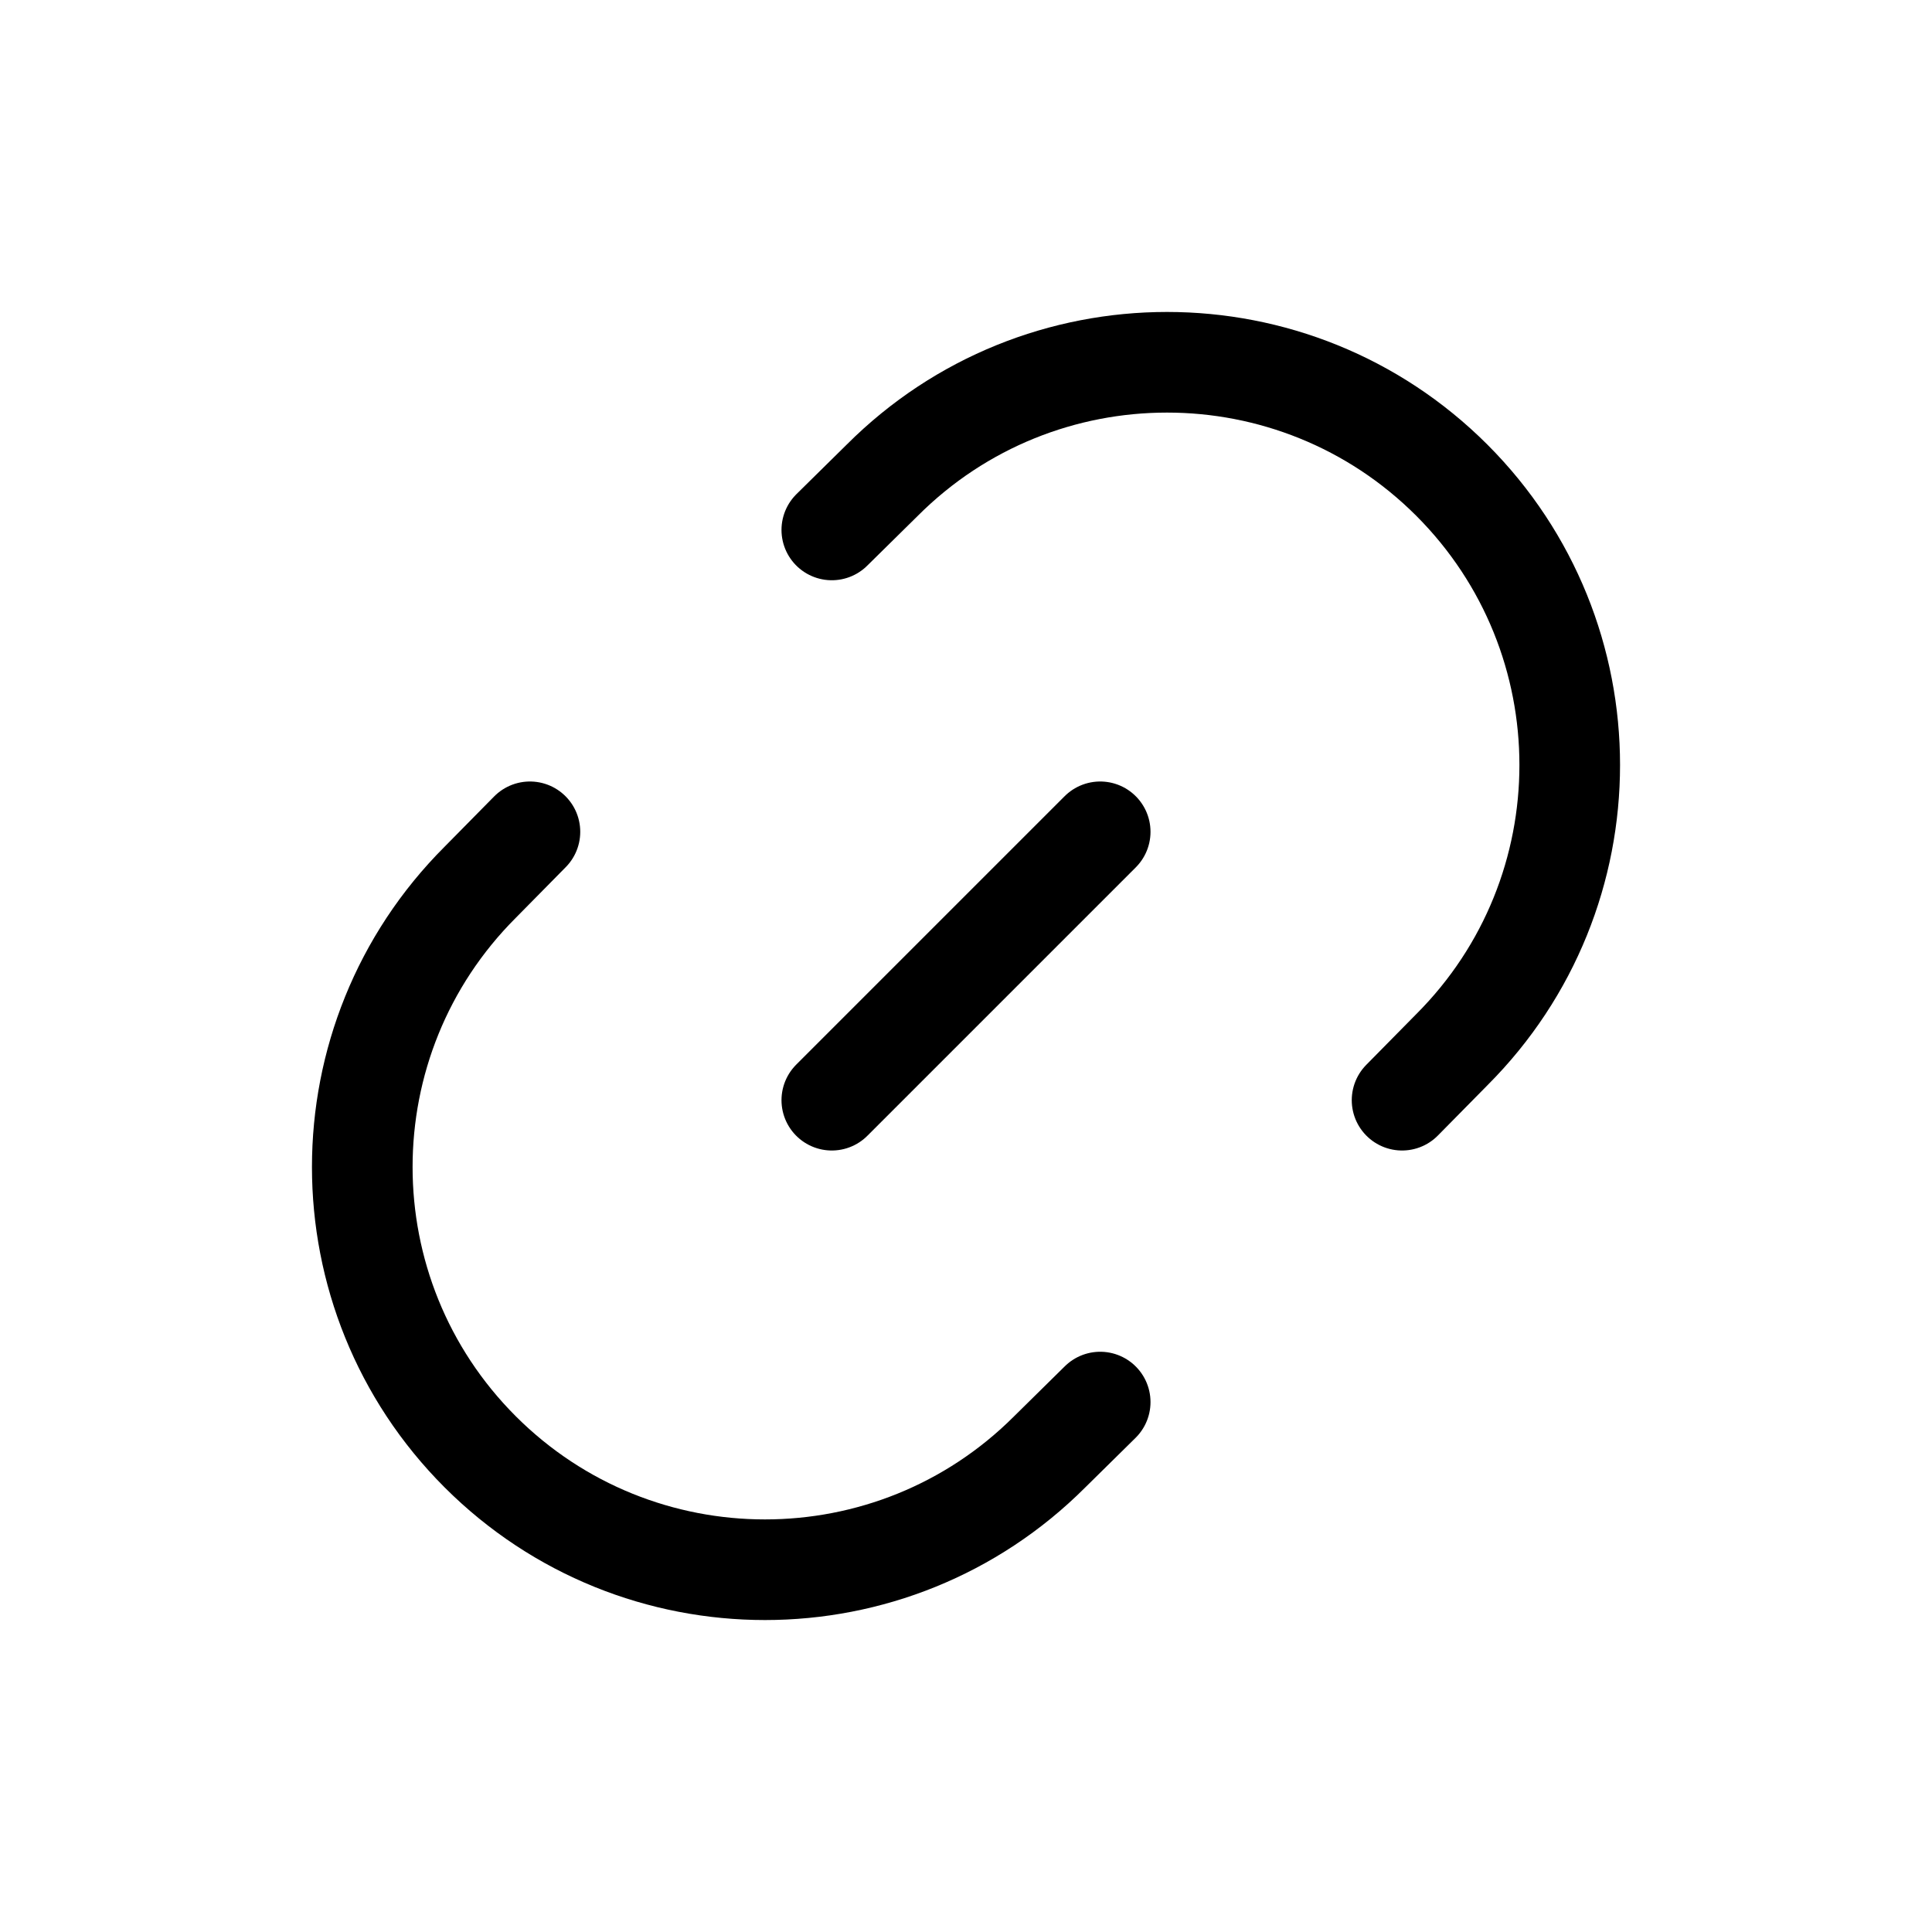
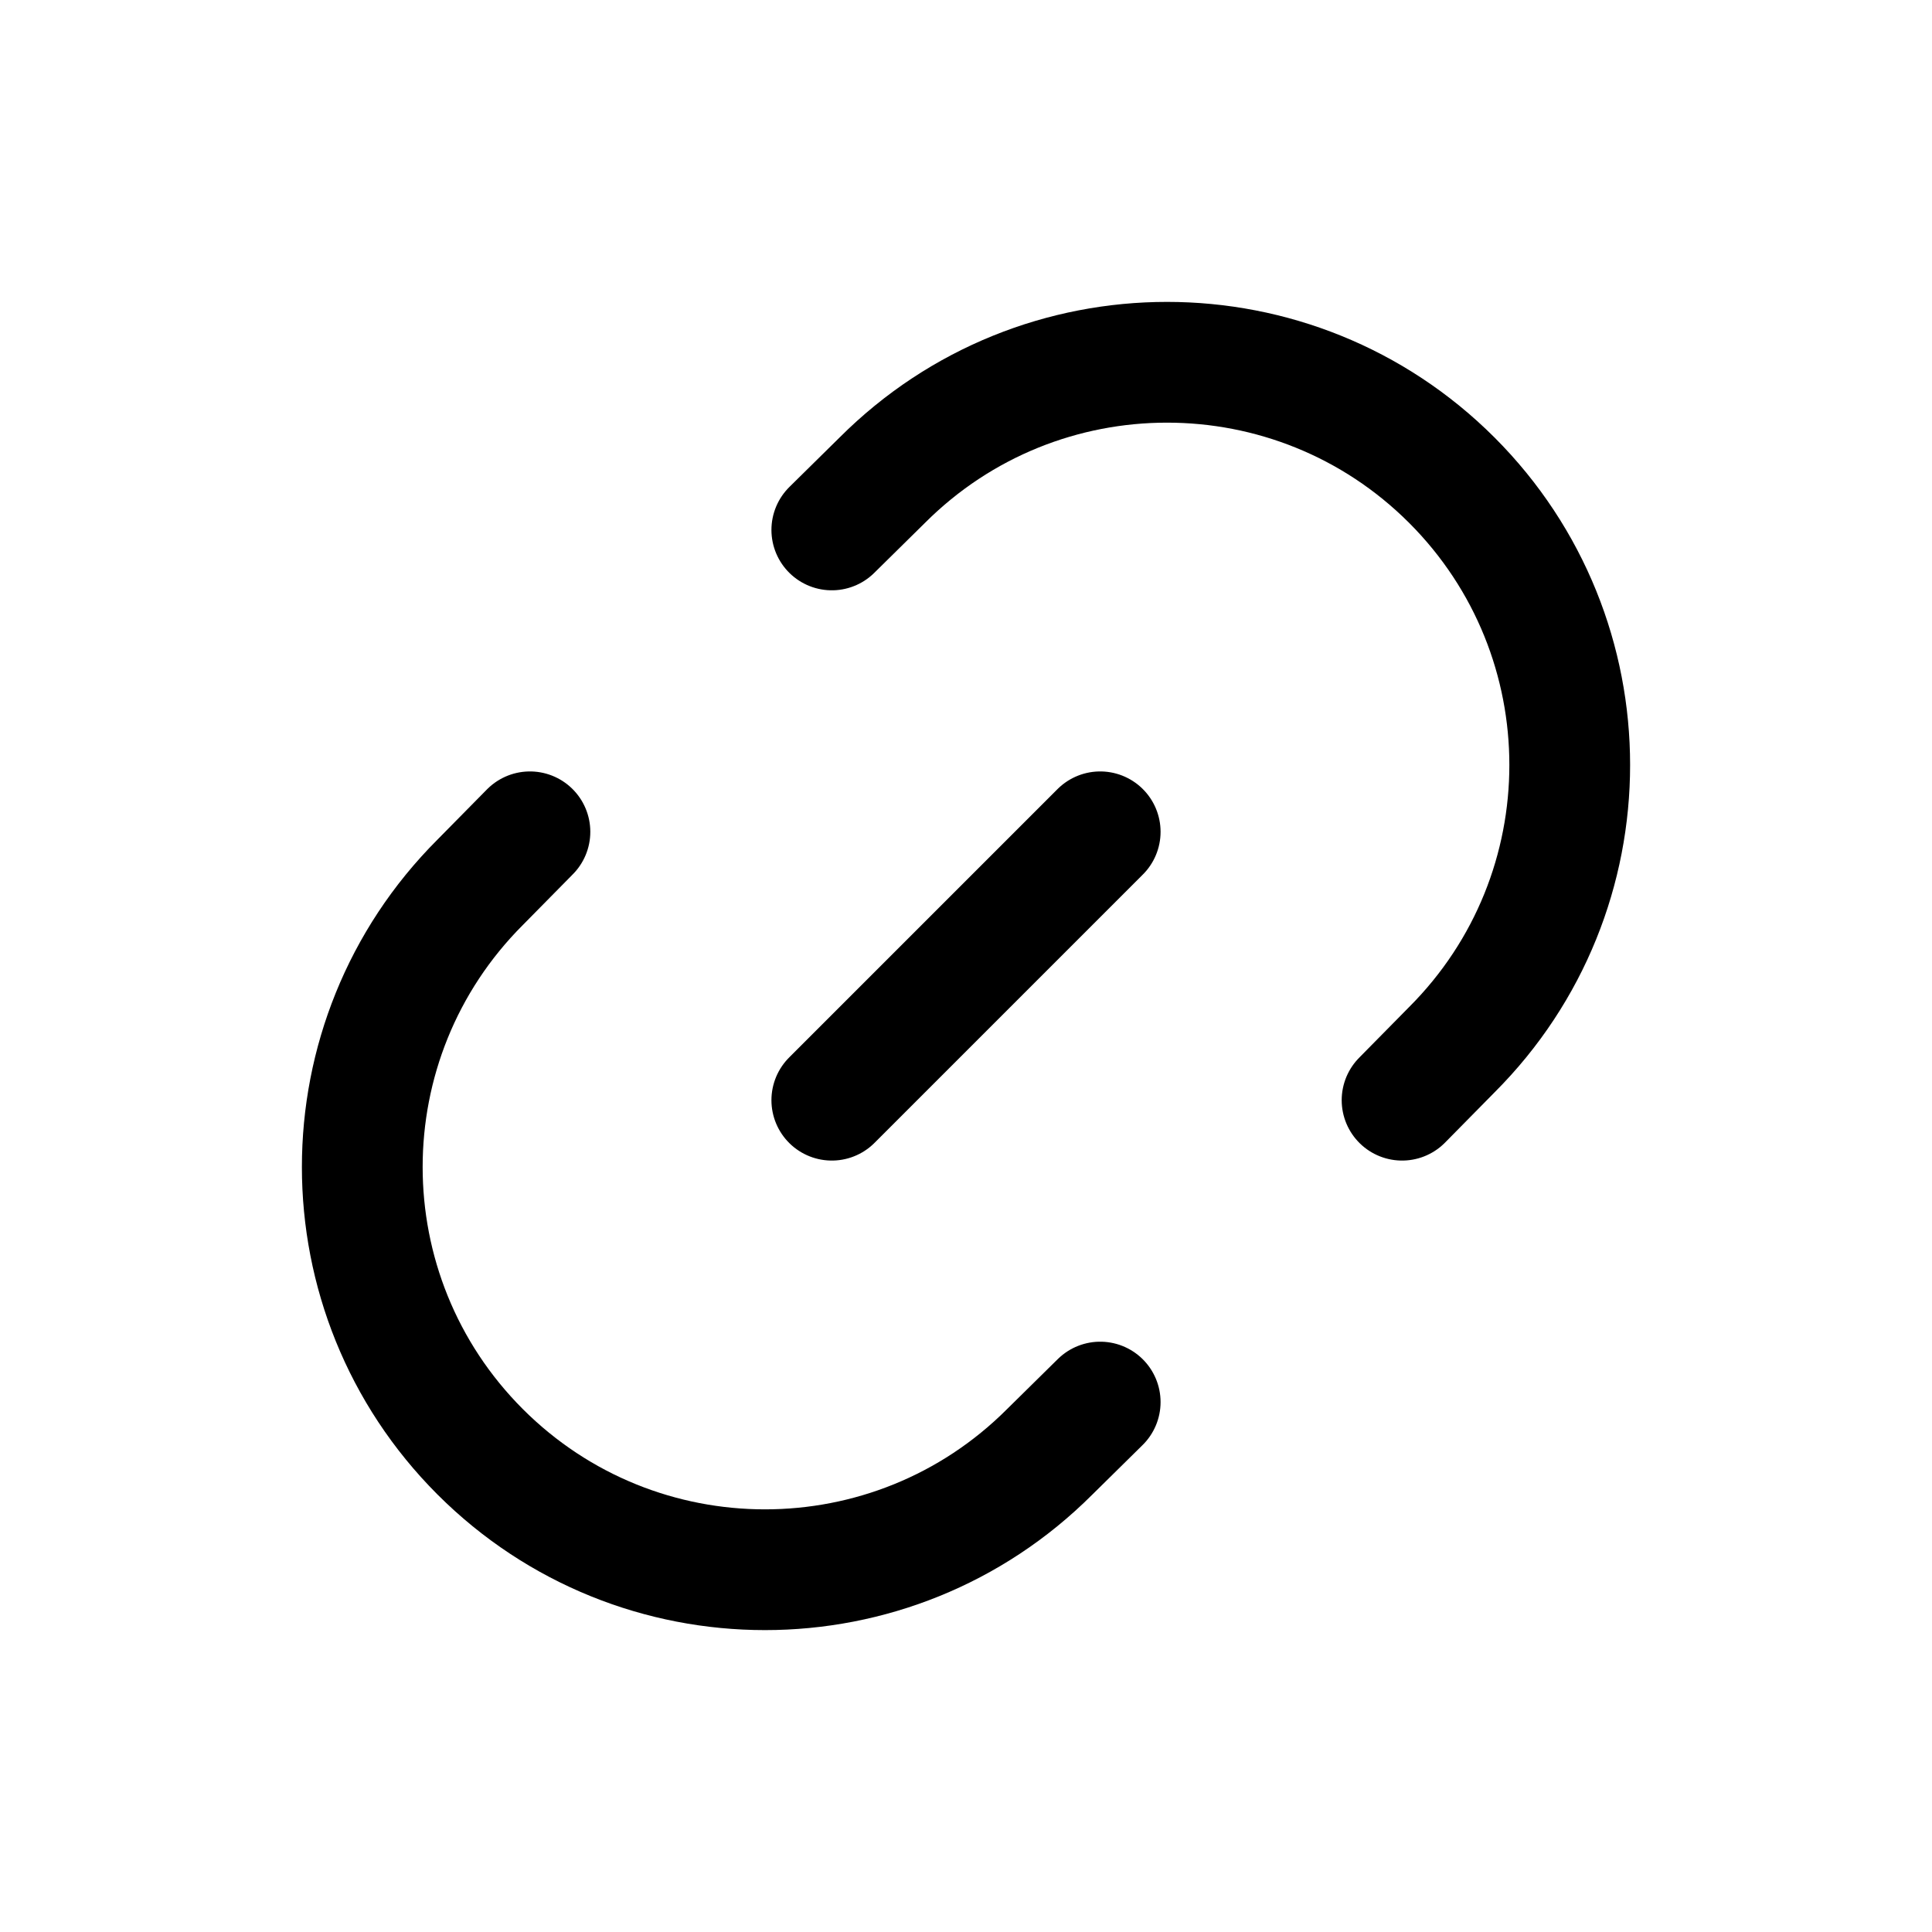
<svg xmlns="http://www.w3.org/2000/svg" width="24" height="24" viewBox="0 0 24 24" fill="none">
-   <path d="M10.333 6.583L10.96 5.965C12.913 4.012 16.081 4.012 18.035 5.965C19.988 7.919 19.988 11.087 18.035 13.04L17.417 13.667M6.583 10.333L5.965 10.96C4.012 12.913 4.012 16.081 5.965 18.035C7.919 19.988 11.087 19.988 13.04 18.035L13.667 17.417M10.333 13.667L13.667 10.333" stroke="black" stroke-width="1.25" stroke-linecap="round" stroke-linejoin="round" />
+   <path d="M10.333 6.583L10.96 5.965C12.913 4.012 16.081 4.012 18.035 5.965C19.988 7.919 19.988 11.087 18.035 13.04L17.417 13.667M6.583 10.333L5.965 10.96C4.012 12.913 4.012 16.081 5.965 18.035C7.919 19.988 11.087 19.988 13.04 18.035L13.667 17.417M10.333 13.667L13.667 10.333" stroke="black" stroke-width="1.5" stroke-linecap="round" stroke-linejoin="round" />
</svg>
